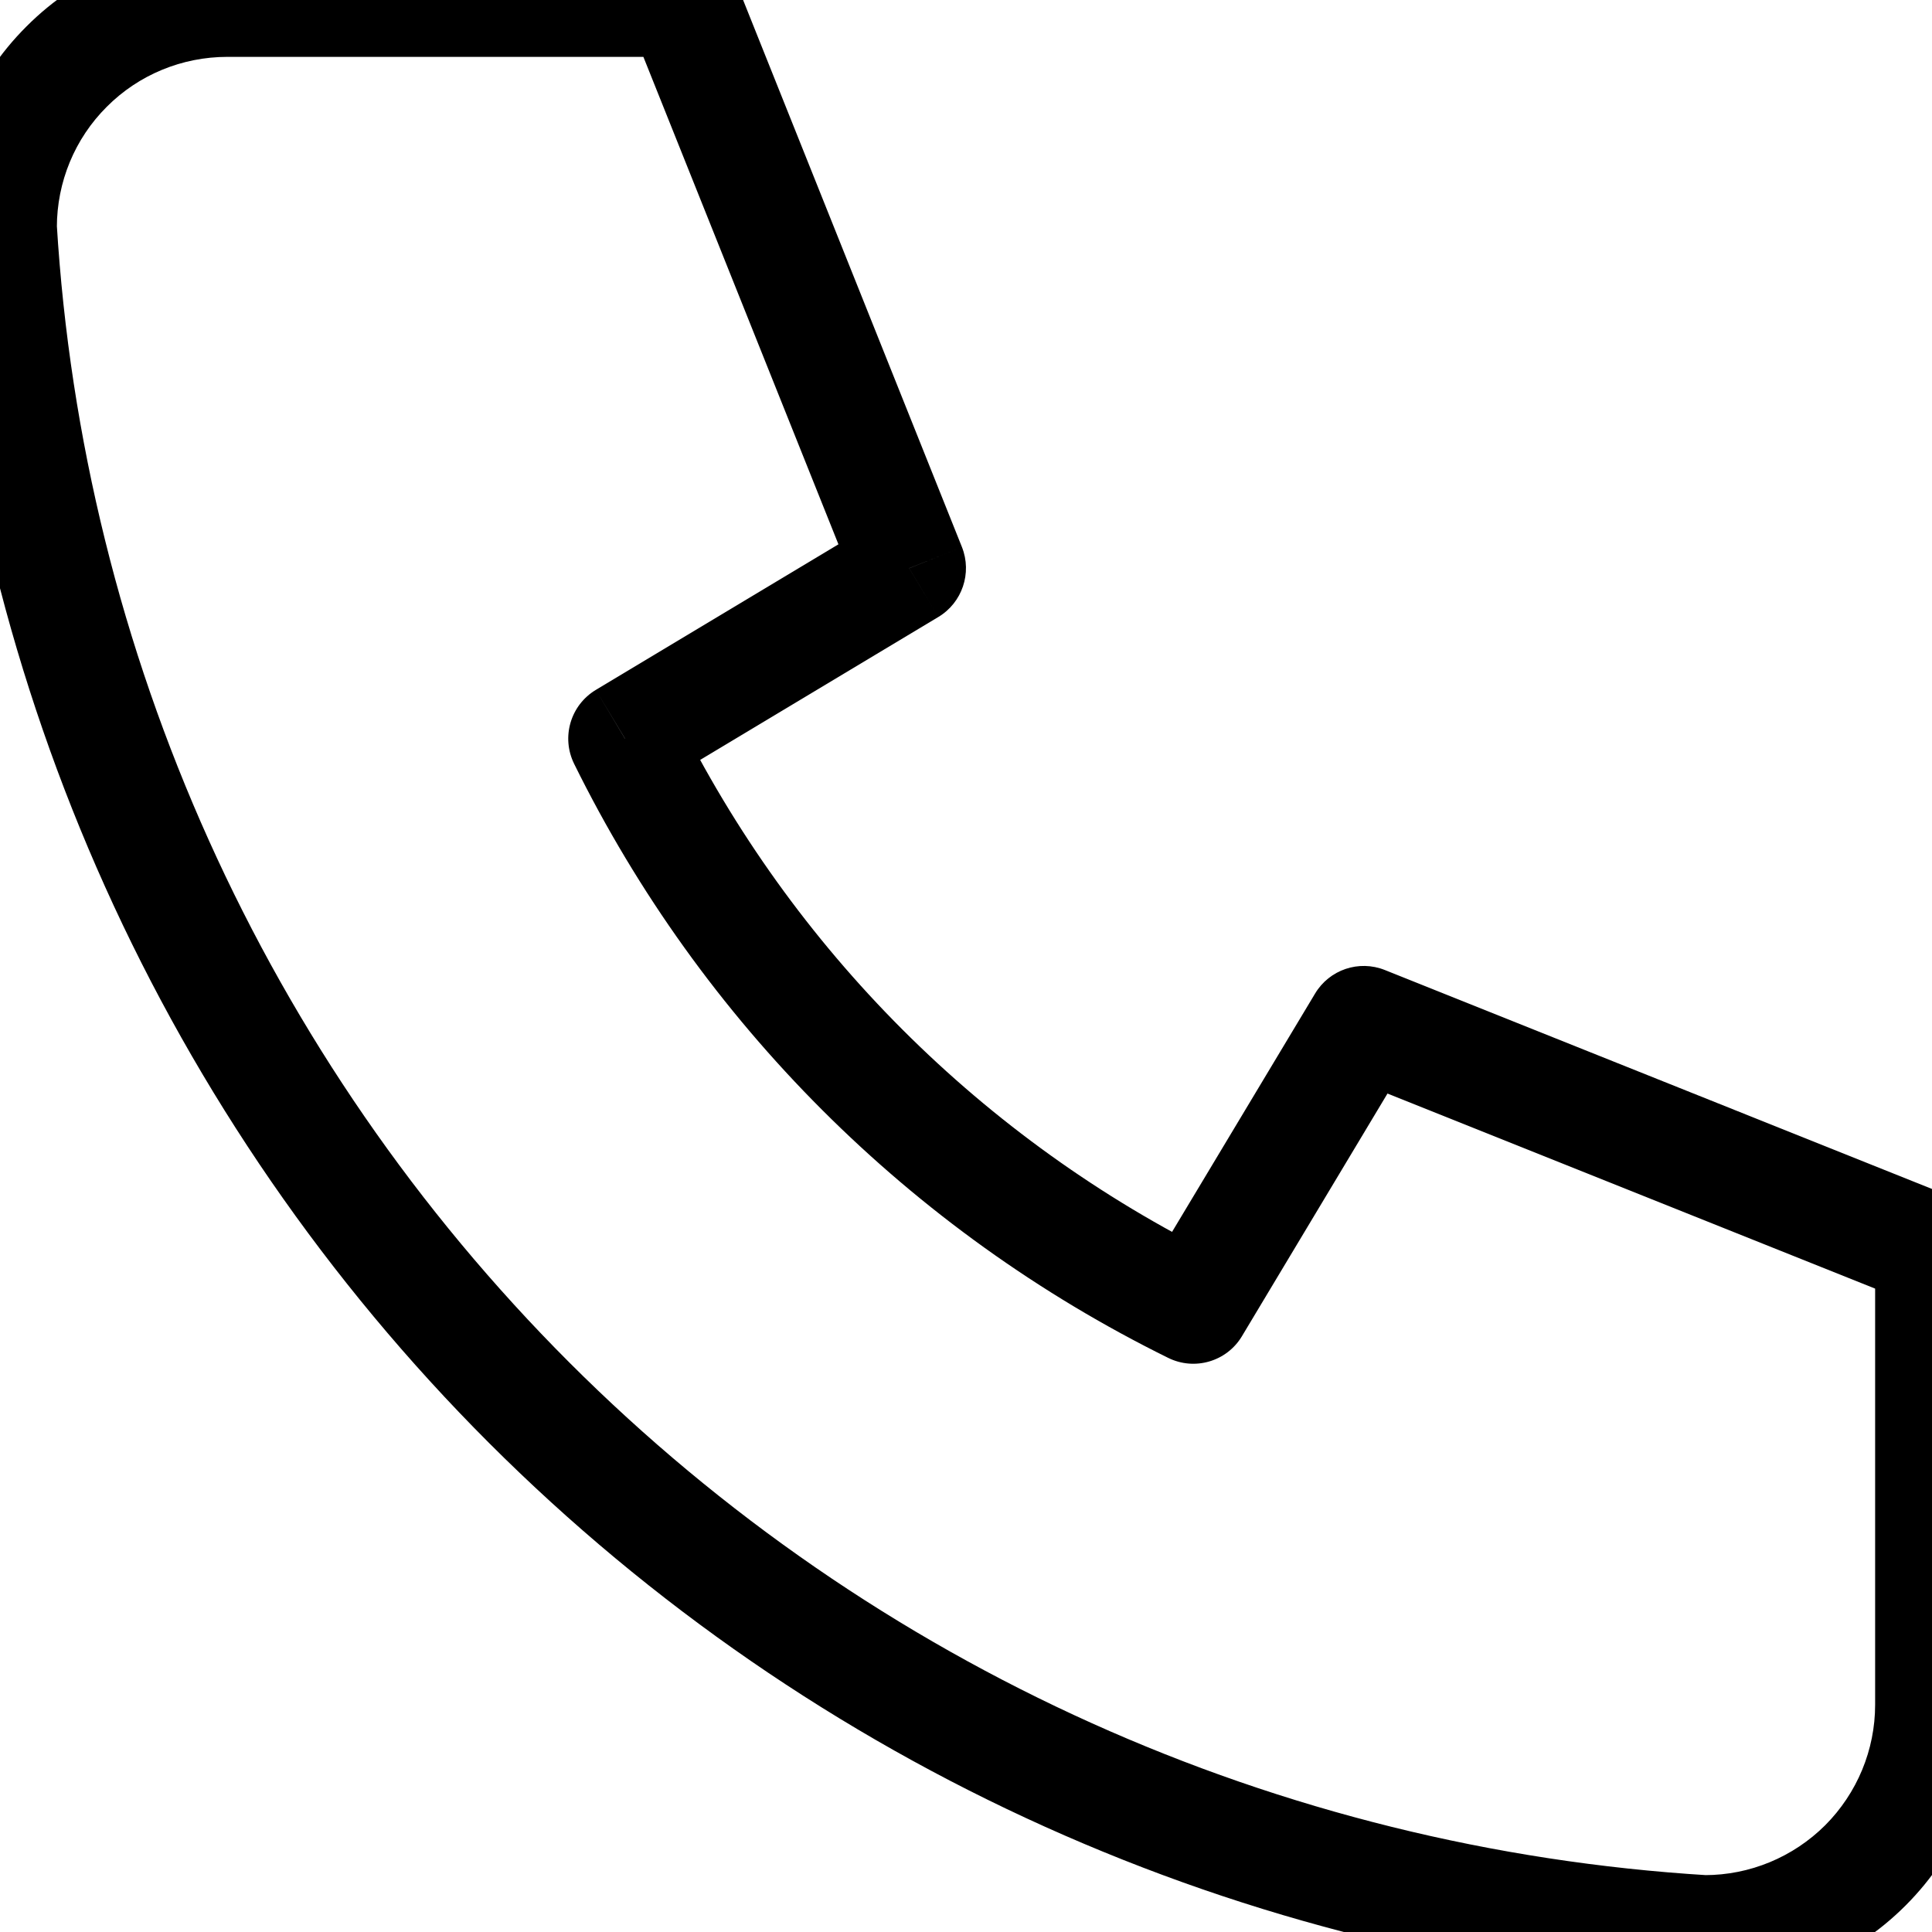
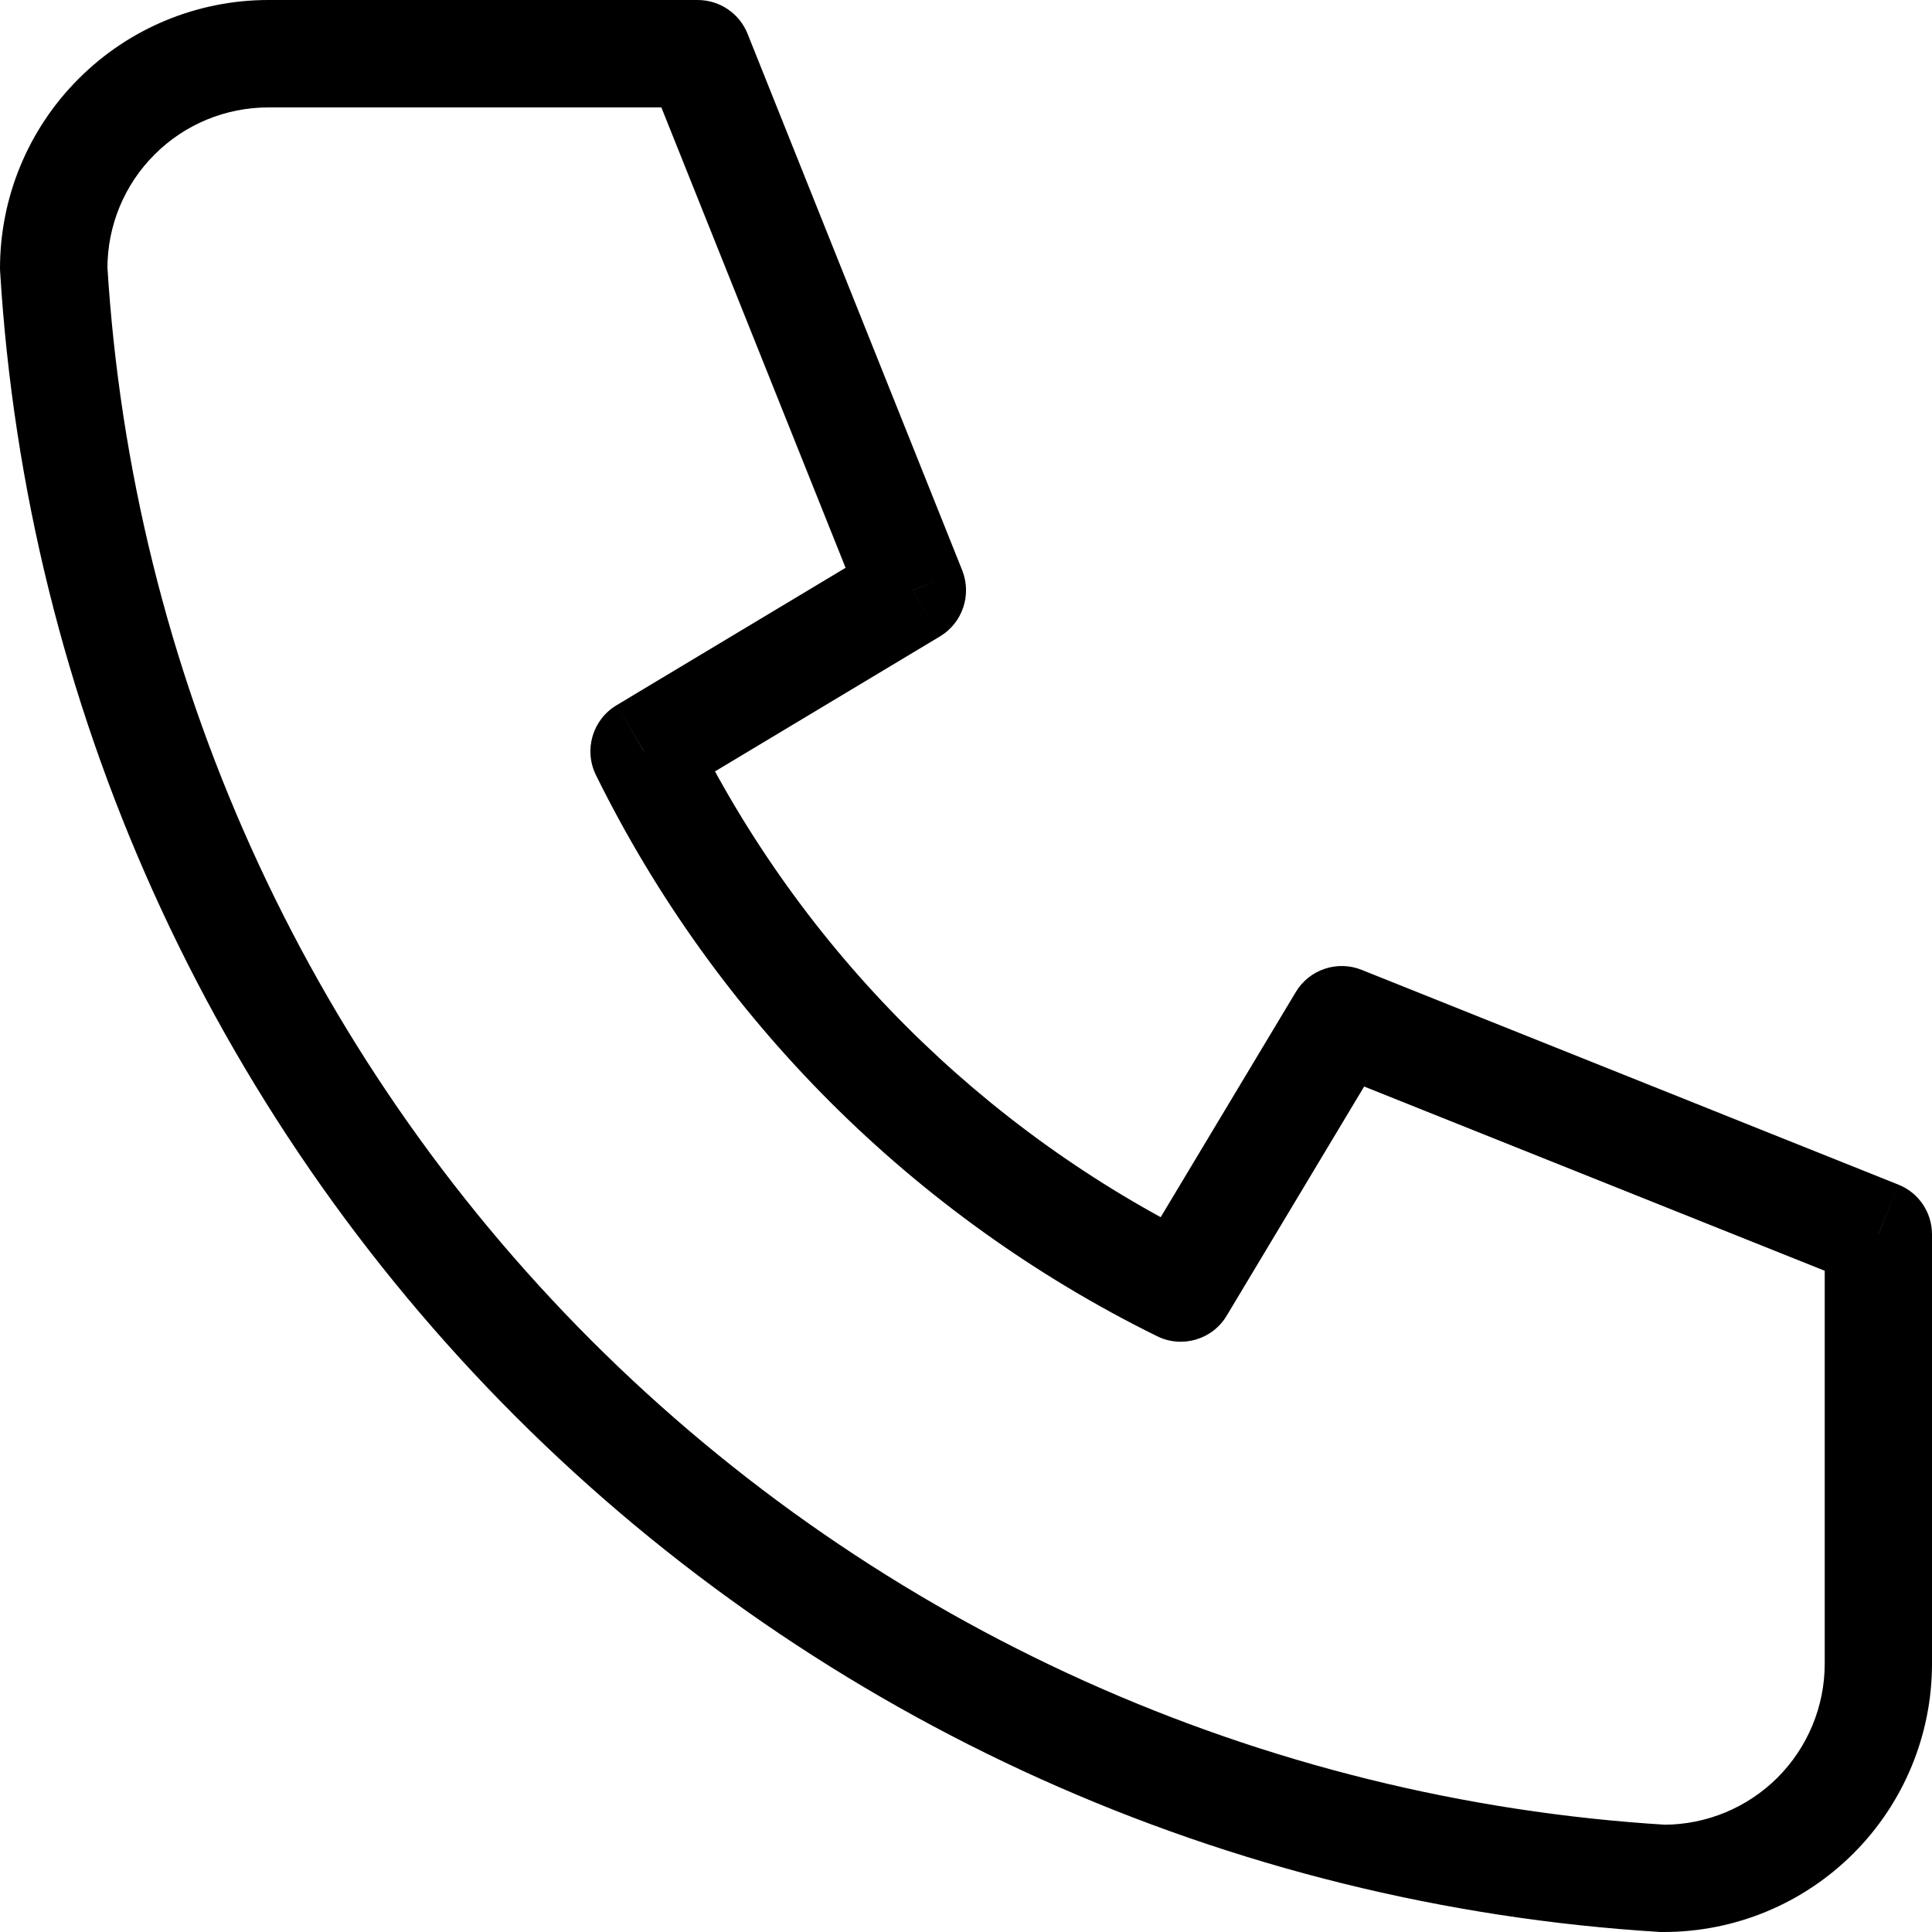
- <svg xmlns="http://www.w3.org/2000/svg" width="14.167" height="14.167" viewBox="0 0 14.167 14.167" fill="none">
+ <svg xmlns="http://www.w3.org/2000/svg" width="15" height="15" viewBox="-0.417 -0.417 15 15" fill="none">
  <path d="M 1.667 -0.417 C 1.437 -0.417 1.25 -0.23 1.25 0 C 1.25 0.23 1.437 0.417 1.667 0.417 L 1.667 -0.417 Z M 5 0 L 5.387 -0.155 C 5.324 -0.313 5.17 -0.417 5 -0.417 L 5 0 Z M 6.667 4.167 L 6.881 4.524 C 7.056 4.419 7.129 4.202 7.054 4.012 L 6.667 4.167 Z M 4.583 5.417 L 4.369 5.059 C 4.183 5.171 4.114 5.406 4.21 5.601 L 4.583 5.417 Z M 8.75 9.583 L 8.566 9.957 C 8.76 10.053 8.996 9.984 9.107 9.798 L 8.75 9.583 Z M 10 7.5 L 10.155 7.113 C 9.965 7.037 9.748 7.11 9.643 7.286 L 10 7.5 Z M 14.167 9.167 L 14.583 9.167 C 14.583 8.996 14.48 8.843 14.321 8.78 L 14.167 9.167 Z M 12.5 14.167 L 12.475 14.583 C 12.483 14.583 12.492 14.583 12.5 14.583 L 12.5 14.167 Z M 0 1.667 L -0.417 1.667 C -0.417 1.675 -0.416 1.684 -0.416 1.692 L 0 1.667 Z M 1.667 0.417 C 1.897 0.417 2.083 0.23 2.083 0 C 2.083 -0.23 1.897 -0.417 1.667 -0.417 L 1.667 0.417 Z M 1.667 0.417 L 5 0.417 L 5 -0.417 L 1.667 -0.417 L 1.667 0.417 Z M 4.613 0.155 L 6.28 4.321 L 7.054 4.012 L 5.387 -0.155 L 4.613 0.155 Z M 6.452 3.809 L 4.369 5.059 L 4.798 5.774 L 6.881 4.524 L 6.452 3.809 Z M 4.21 5.601 C 5.143 7.493 6.674 9.024 8.566 9.957 L 8.934 9.21 C 7.207 8.358 5.809 6.96 4.957 5.232 L 4.21 5.601 Z M 9.107 9.798 L 10.357 7.714 L 9.643 7.286 L 8.393 9.369 L 9.107 9.798 Z M 9.845 7.887 L 14.012 9.554 L 14.321 8.78 L 10.155 7.113 L 9.845 7.887 Z M 13.75 9.167 L 13.75 12.5 L 14.583 12.5 L 14.583 9.167 L 13.75 9.167 Z M 13.75 12.5 C 13.75 12.832 13.618 13.149 13.384 13.384 L 13.973 13.973 C 14.364 13.582 14.583 13.053 14.583 12.5 L 13.75 12.5 Z M 13.384 13.384 C 13.149 13.618 12.832 13.75 12.5 13.75 L 12.5 14.583 C 13.053 14.583 13.582 14.364 13.973 13.973 L 13.384 13.384 Z M 12.525 13.751 C 9.376 13.559 6.406 12.222 4.175 9.991 L 3.586 10.581 C 5.961 12.955 9.123 14.379 12.475 14.583 L 12.525 13.751 Z M 4.175 9.991 C 1.945 7.761 0.607 4.79 0.416 1.641 L -0.416 1.692 C -0.212 5.044 1.211 8.206 3.586 10.581 L 4.175 9.991 Z M 0.417 1.667 C 0.417 1.335 0.548 1.017 0.783 0.783 L 0.194 0.194 C -0.197 0.584 -0.417 1.114 -0.417 1.667 L 0.417 1.667 Z M 0.783 0.783 C 1.017 0.548 1.335 0.417 1.667 0.417 L 1.667 -0.417 C 1.114 -0.417 0.584 -0.197 0.194 0.194 L 0.783 0.783 Z" fill="currentColor" fill-rule="nonzero" />
</svg>
